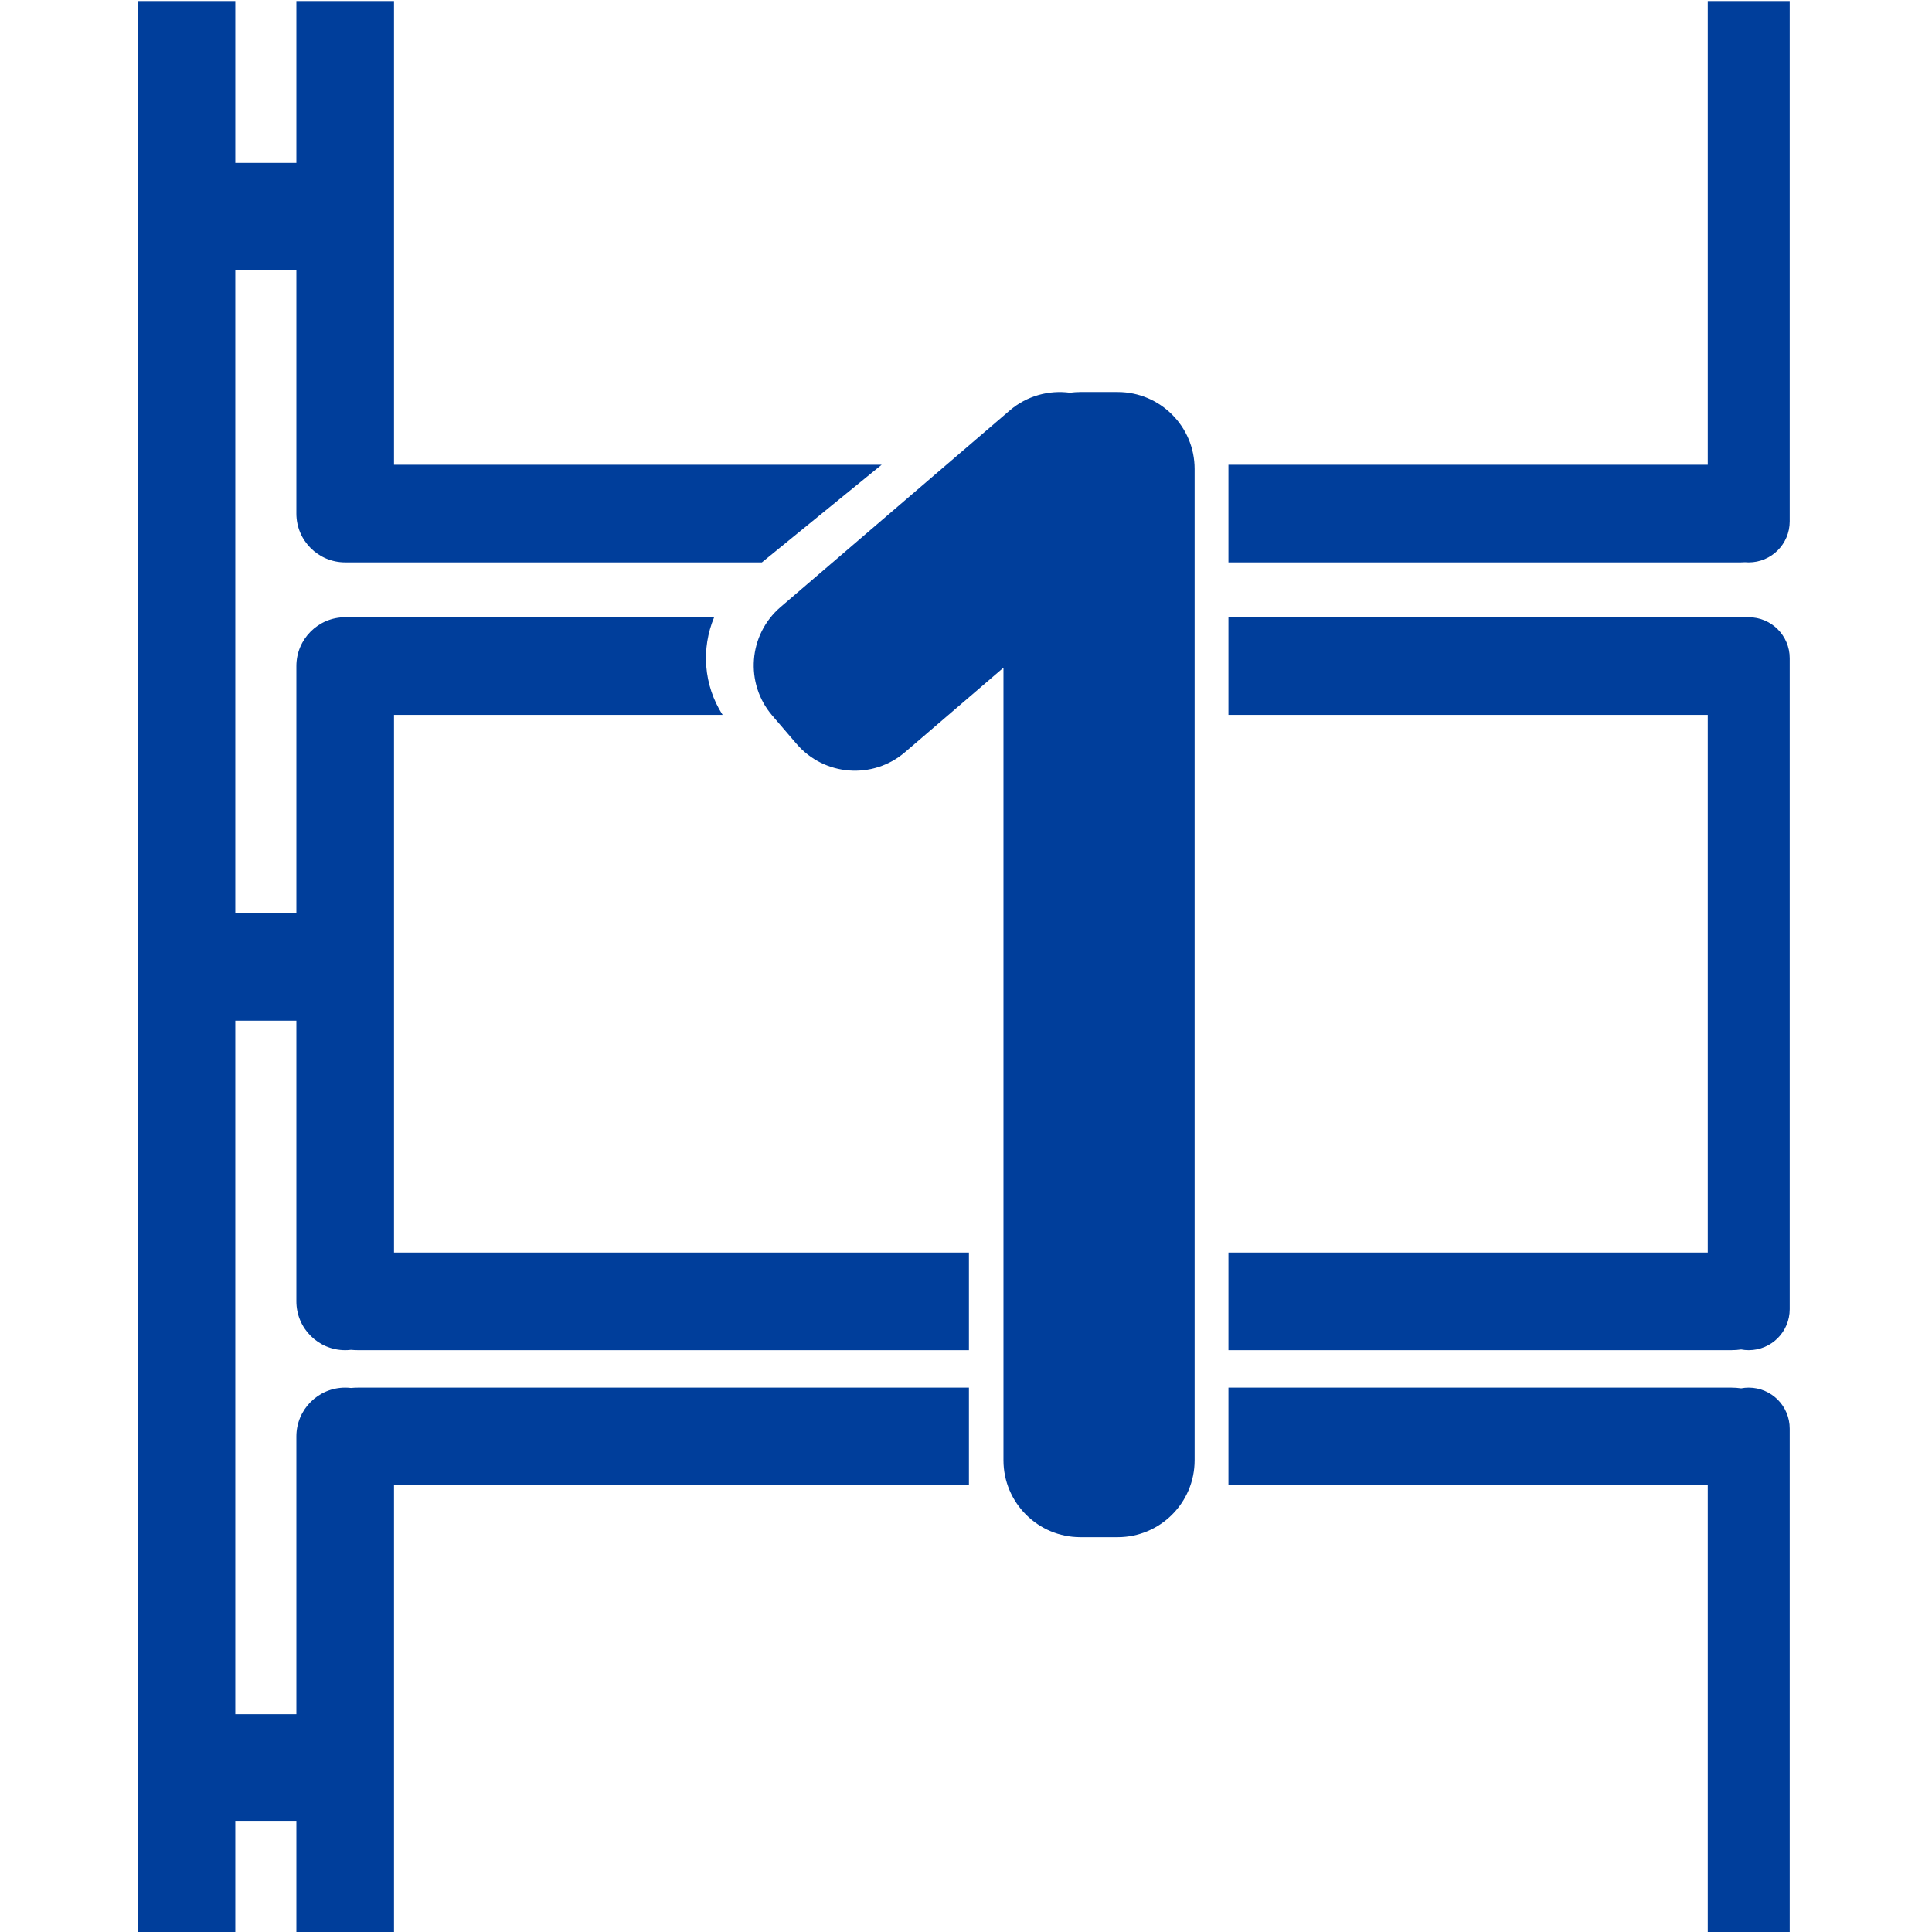
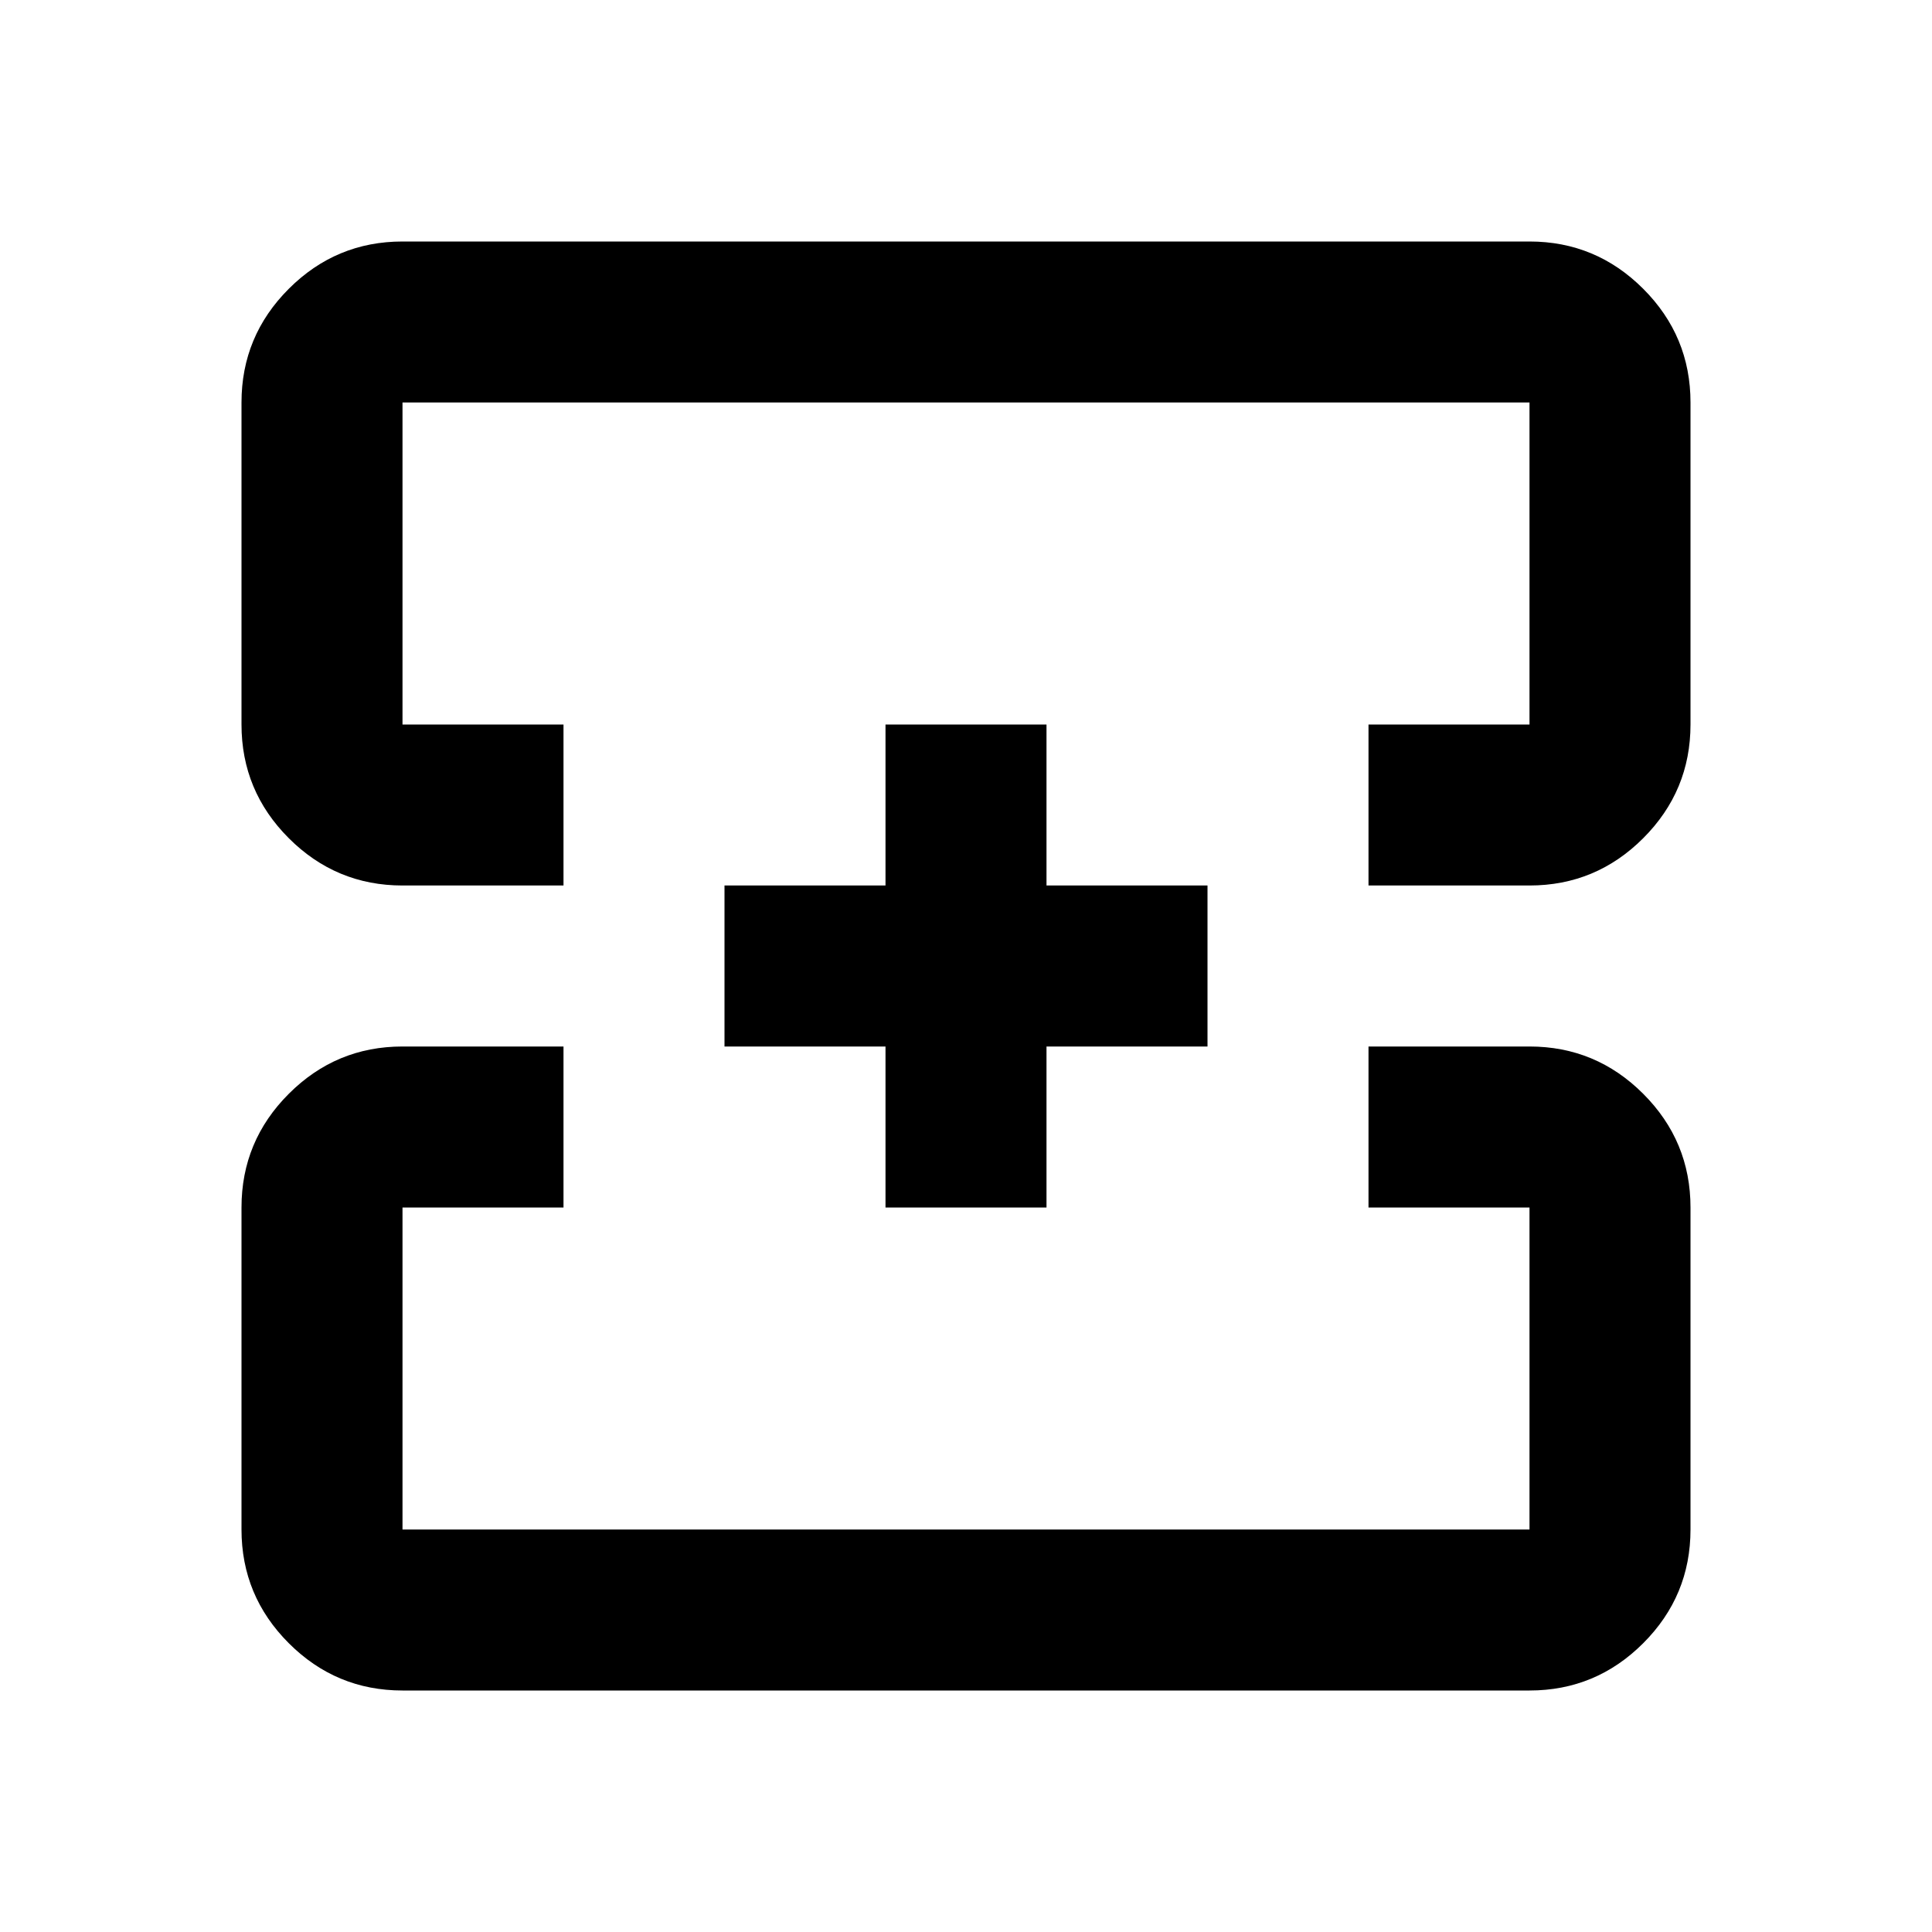
- <svg xmlns="http://www.w3.org/2000/svg" width="100%" height="100%" viewBox="0 0 1000 1000" version="1.1" xml:space="preserve" style="fill-rule:evenodd;clip-rule:evenodd;stroke-linejoin:round;stroke-miterlimit:2;">
-   <g transform="matrix(1,0,0,1,-3258,-1159)">
-     <g id="single_view" transform="matrix(1,0,0,1,3258.62,1159.53)">
-       <rect x="0" y="0" width="1000" height="1000" style="fill:none;" />
-       <clipPath id="_clip1">
-         <rect x="0" y="0" width="1000" height="1000" />
-       </clipPath>
-       <g clip-path="url(#_clip1)">
-         <path d="M635.223,717.716L895.466,717.716C897.216,717.716 898.931,717.84 900.6,718.079C901.872,717.84 903.183,717.716 904.523,717.716C916.228,717.716 925.731,727.219 925.731,738.925L925.731,1075.88C925.731,1087.59 916.228,1097.09 904.523,1097.09C903.869,1097.09 903.222,1097.06 902.582,1097C901.884,1097.06 901.177,1097.09 900.464,1097.09L178.05,1097.09C164.105,1097.09 152.783,1085.77 152.783,1071.82L152.783,942.287L121.169,942.287L121.169,1000L70.633,1000L70.633,0L121.169,0L121.169,83.782L152.783,83.782L152.783,-0.746C152.783,-14.692 164.105,-26.014 178.05,-26.014C191.996,-26.014 203.318,-14.692 203.318,-0.746L203.318,240.02L455.74,240.02L393.731,290.556L178.05,290.556C164.105,290.556 152.783,279.234 152.783,265.288L152.783,139.348L121.169,139.348L121.169,472.217L152.783,472.217L152.783,344.217C152.783,330.271 164.105,318.949 178.05,318.949L369.017,318.949C362.252,335.116 363.493,354.086 373.39,369.485L203.318,369.485L203.318,647.787L500.896,647.787L500.896,698.323L184.845,698.323C183.559,698.323 182.291,698.263 181.045,698.147C180.063,698.263 179.064,698.323 178.05,698.323C164.105,698.323 152.783,687 152.783,673.055L152.783,527.783L121.169,527.783L121.169,886.721L152.783,886.721L152.783,742.984C152.783,729.038 164.105,717.716 178.05,717.716C179.064,717.716 180.063,717.776 181.045,717.892C182.291,717.776 183.559,717.716 184.845,717.716L500.896,717.716L500.896,768.252L203.318,768.252L203.318,1046.55L883.314,1046.55L883.314,768.252L635.223,768.252L635.223,717.716ZM635.223,240.02L883.314,240.02L883.314,-4.805C883.314,-16.51 892.818,-26.014 904.523,-26.014C916.228,-26.014 925.731,-16.51 925.731,-4.805L925.731,269.347C925.731,281.053 916.228,290.556 904.523,290.556C903.869,290.556 903.222,290.526 902.582,290.468C901.884,290.526 901.177,290.556 900.464,290.556L635.223,290.556L635.223,240.02ZM635.223,318.949L900.464,318.949C901.177,318.949 901.884,318.979 902.582,319.037C903.222,318.979 903.869,318.949 904.523,318.949C916.228,318.949 925.731,328.452 925.731,340.158L925.731,677.114C925.731,688.819 916.228,698.323 904.523,698.323C903.183,698.323 901.872,698.198 900.6,697.96C898.931,698.198 897.216,698.323 895.466,698.323L635.223,698.323L635.223,647.787L883.314,647.787L883.314,369.485L635.223,369.485L635.223,318.949Z" style="fill:rgb(0,62,155);" />
-         <g transform="matrix(0.535993,0,0,2.75673,-1419.27,-3320.05)">
-           <path d="M3679.97,1277.89L3679.98,1277.89C3683.28,1277.81 3686.65,1277.76 3690.07,1277.76L3726.12,1277.76C3767.12,1277.76 3800.4,1284.23 3800.4,1292.2L3800.4,1478.33C3800.4,1486.3 3767.12,1492.77 3726.12,1492.77L3690.07,1492.77C3649.08,1492.77 3615.8,1486.3 3615.8,1478.33C3615.8,1478.33 3615.8,1329.52 3615.8,1329.52L3520.72,1345.38C3489.61,1350.57 3442.68,1349.87 3415.99,1343.82L3392.51,1338.5C3365.83,1332.45 3369.42,1323.32 3400.53,1318.13L3621.74,1281.24C3638.45,1278.45 3659.72,1277.37 3679.97,1277.89Z" style="fill:rgb(0,62,155);" />
-         </g>
-       </g>
-     </g>
+ <svg xmlns="http://www.w3.org/2000/svg" viewBox="0 0 960 960" width="24px" height="24px">
+   <g transform="matrix(0 1 -1 0 0 -0)">
+     <path d="M440-360v-80h-80v-80h80v-80h80v80h80v80h-80v80h-80Zm-80-120Zm240 0ZM200-120q-33 0-56.5-23.5T120-200v-560q0-33 23.5-56.5T200-840h160q33 0 56.5 23.5T440-760v80h-80v-80H200v560h160v-80h80v80q0 33-23.5 56.5T360-120H200Zm400 0q-33 0-56.5-23.5T520-200v-80h80v80h160v-560H600v80h-80v-80q0-33 23.5-56.5T600-840h160q33 0 56.5 23.5T840-760v560q0 33-23.5 56.5T760-120H600Z" />
  </g>
</svg>
